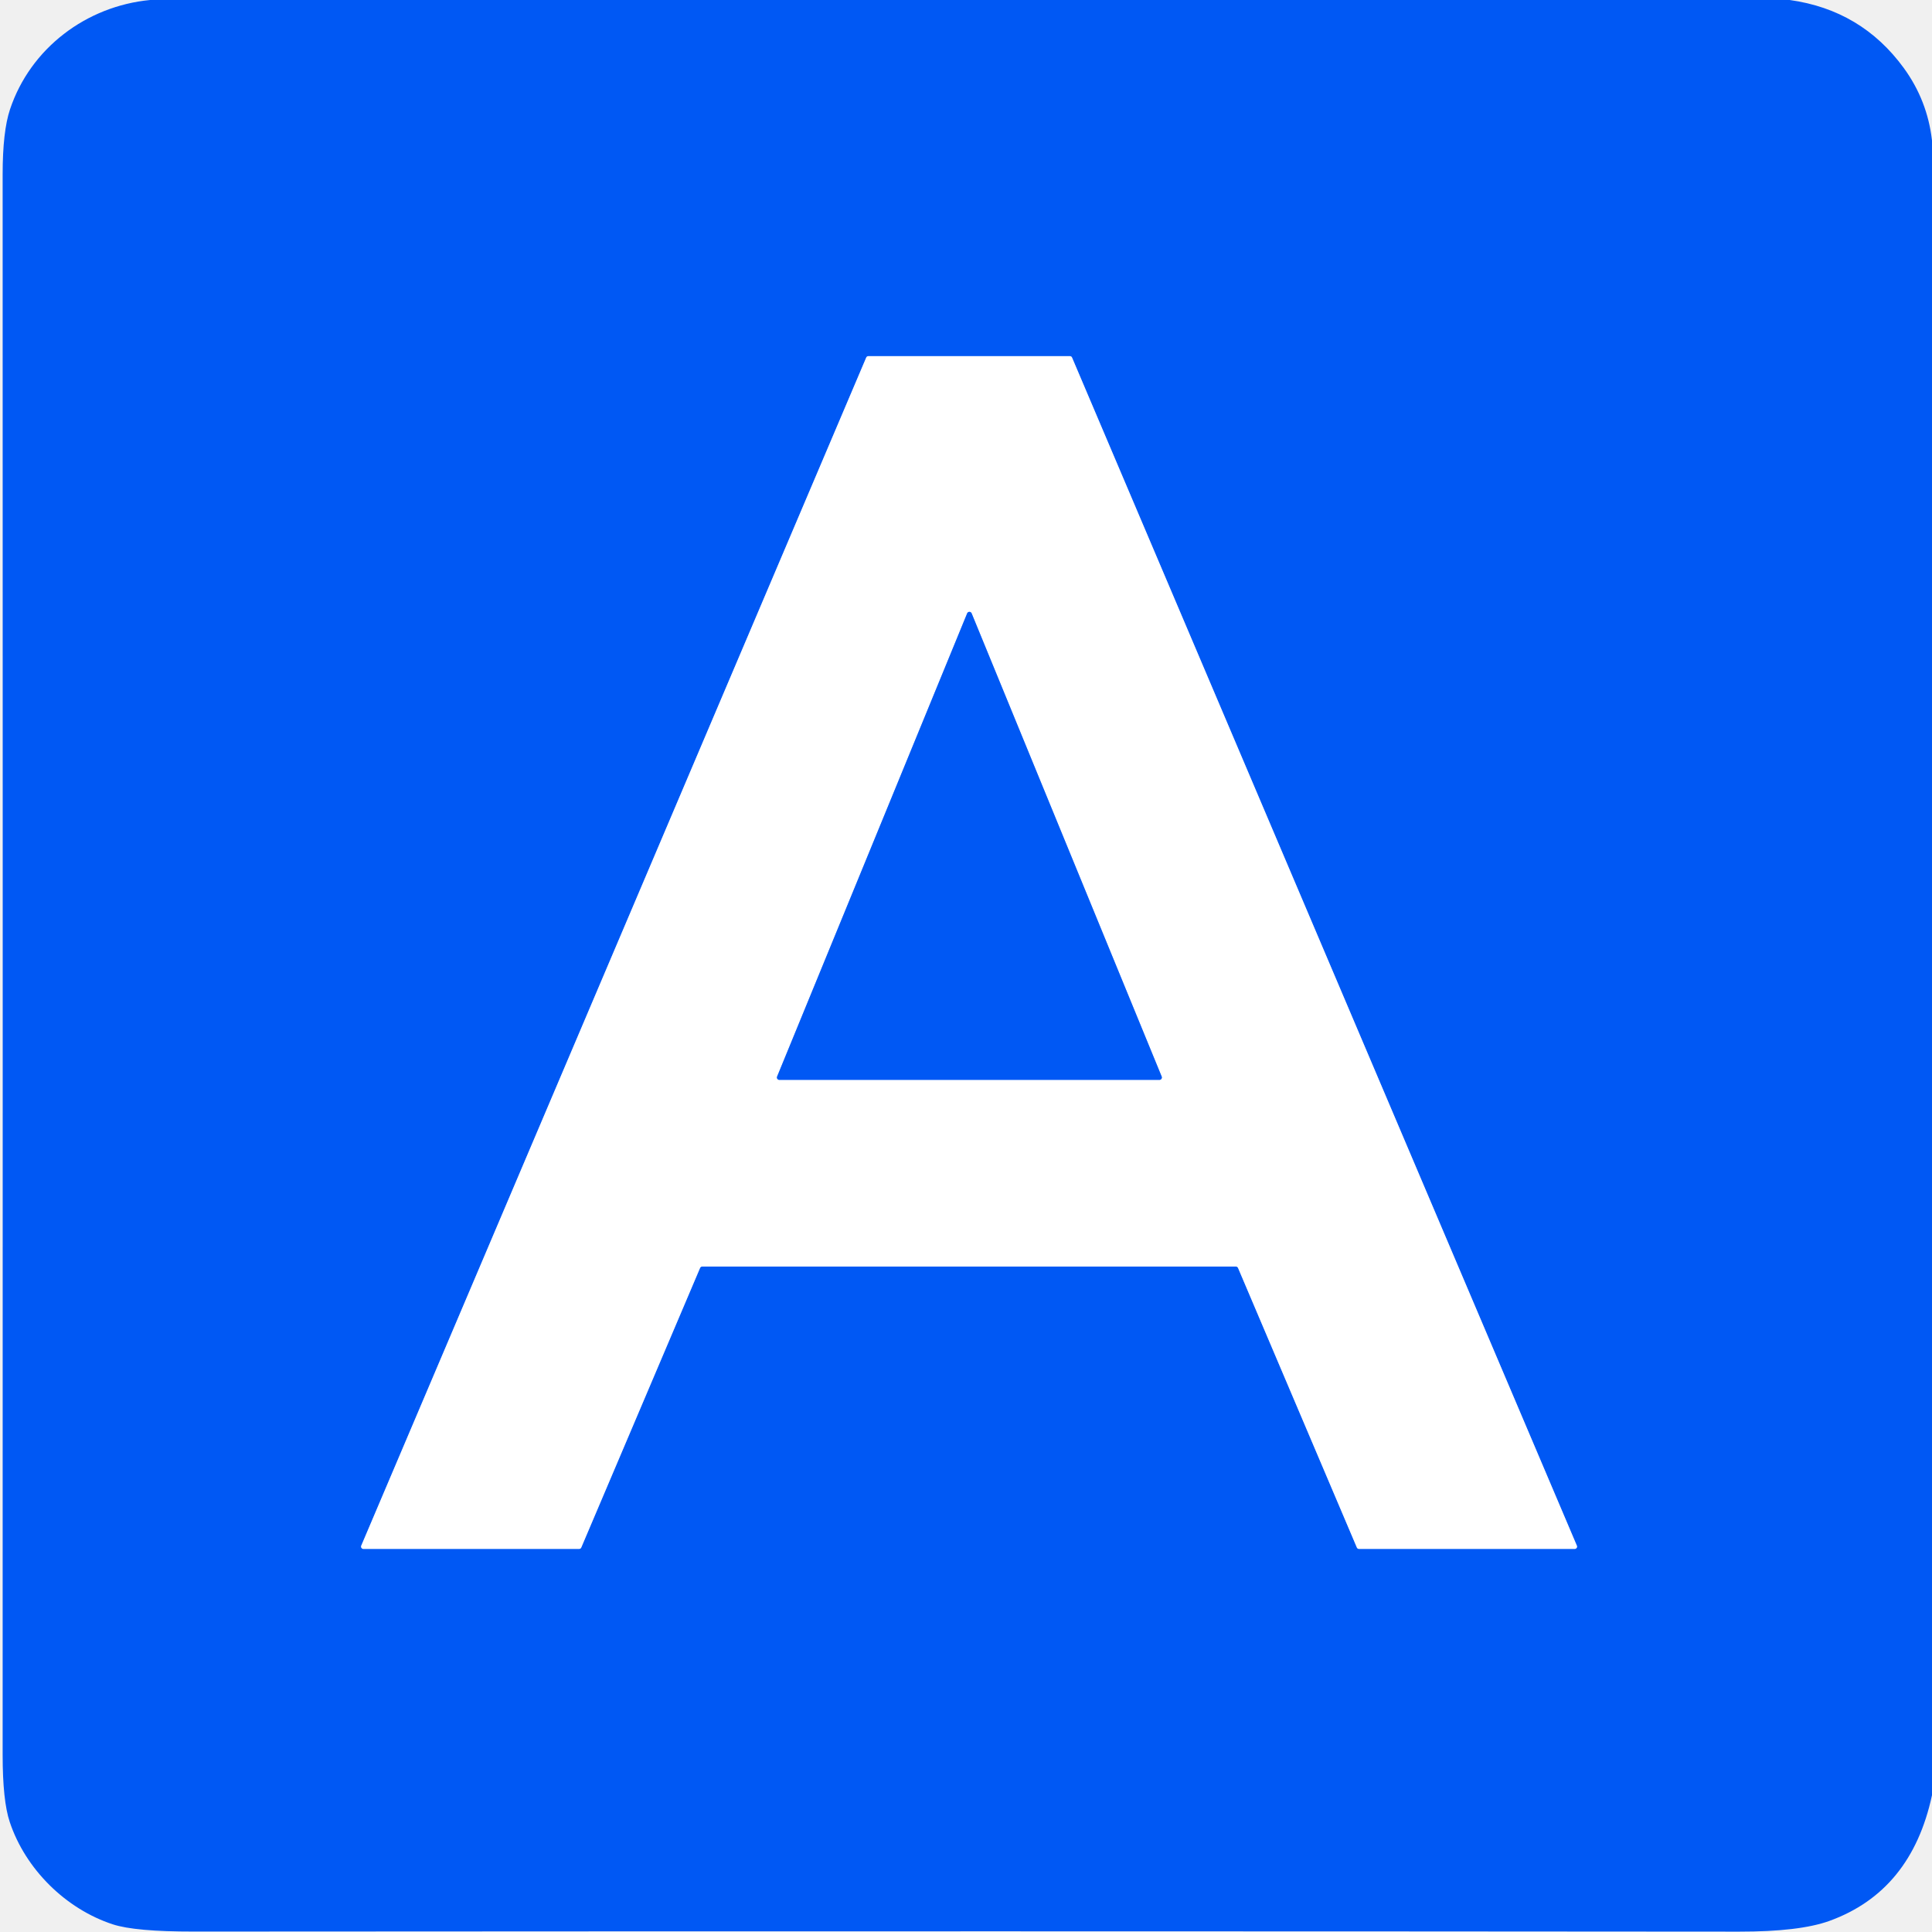
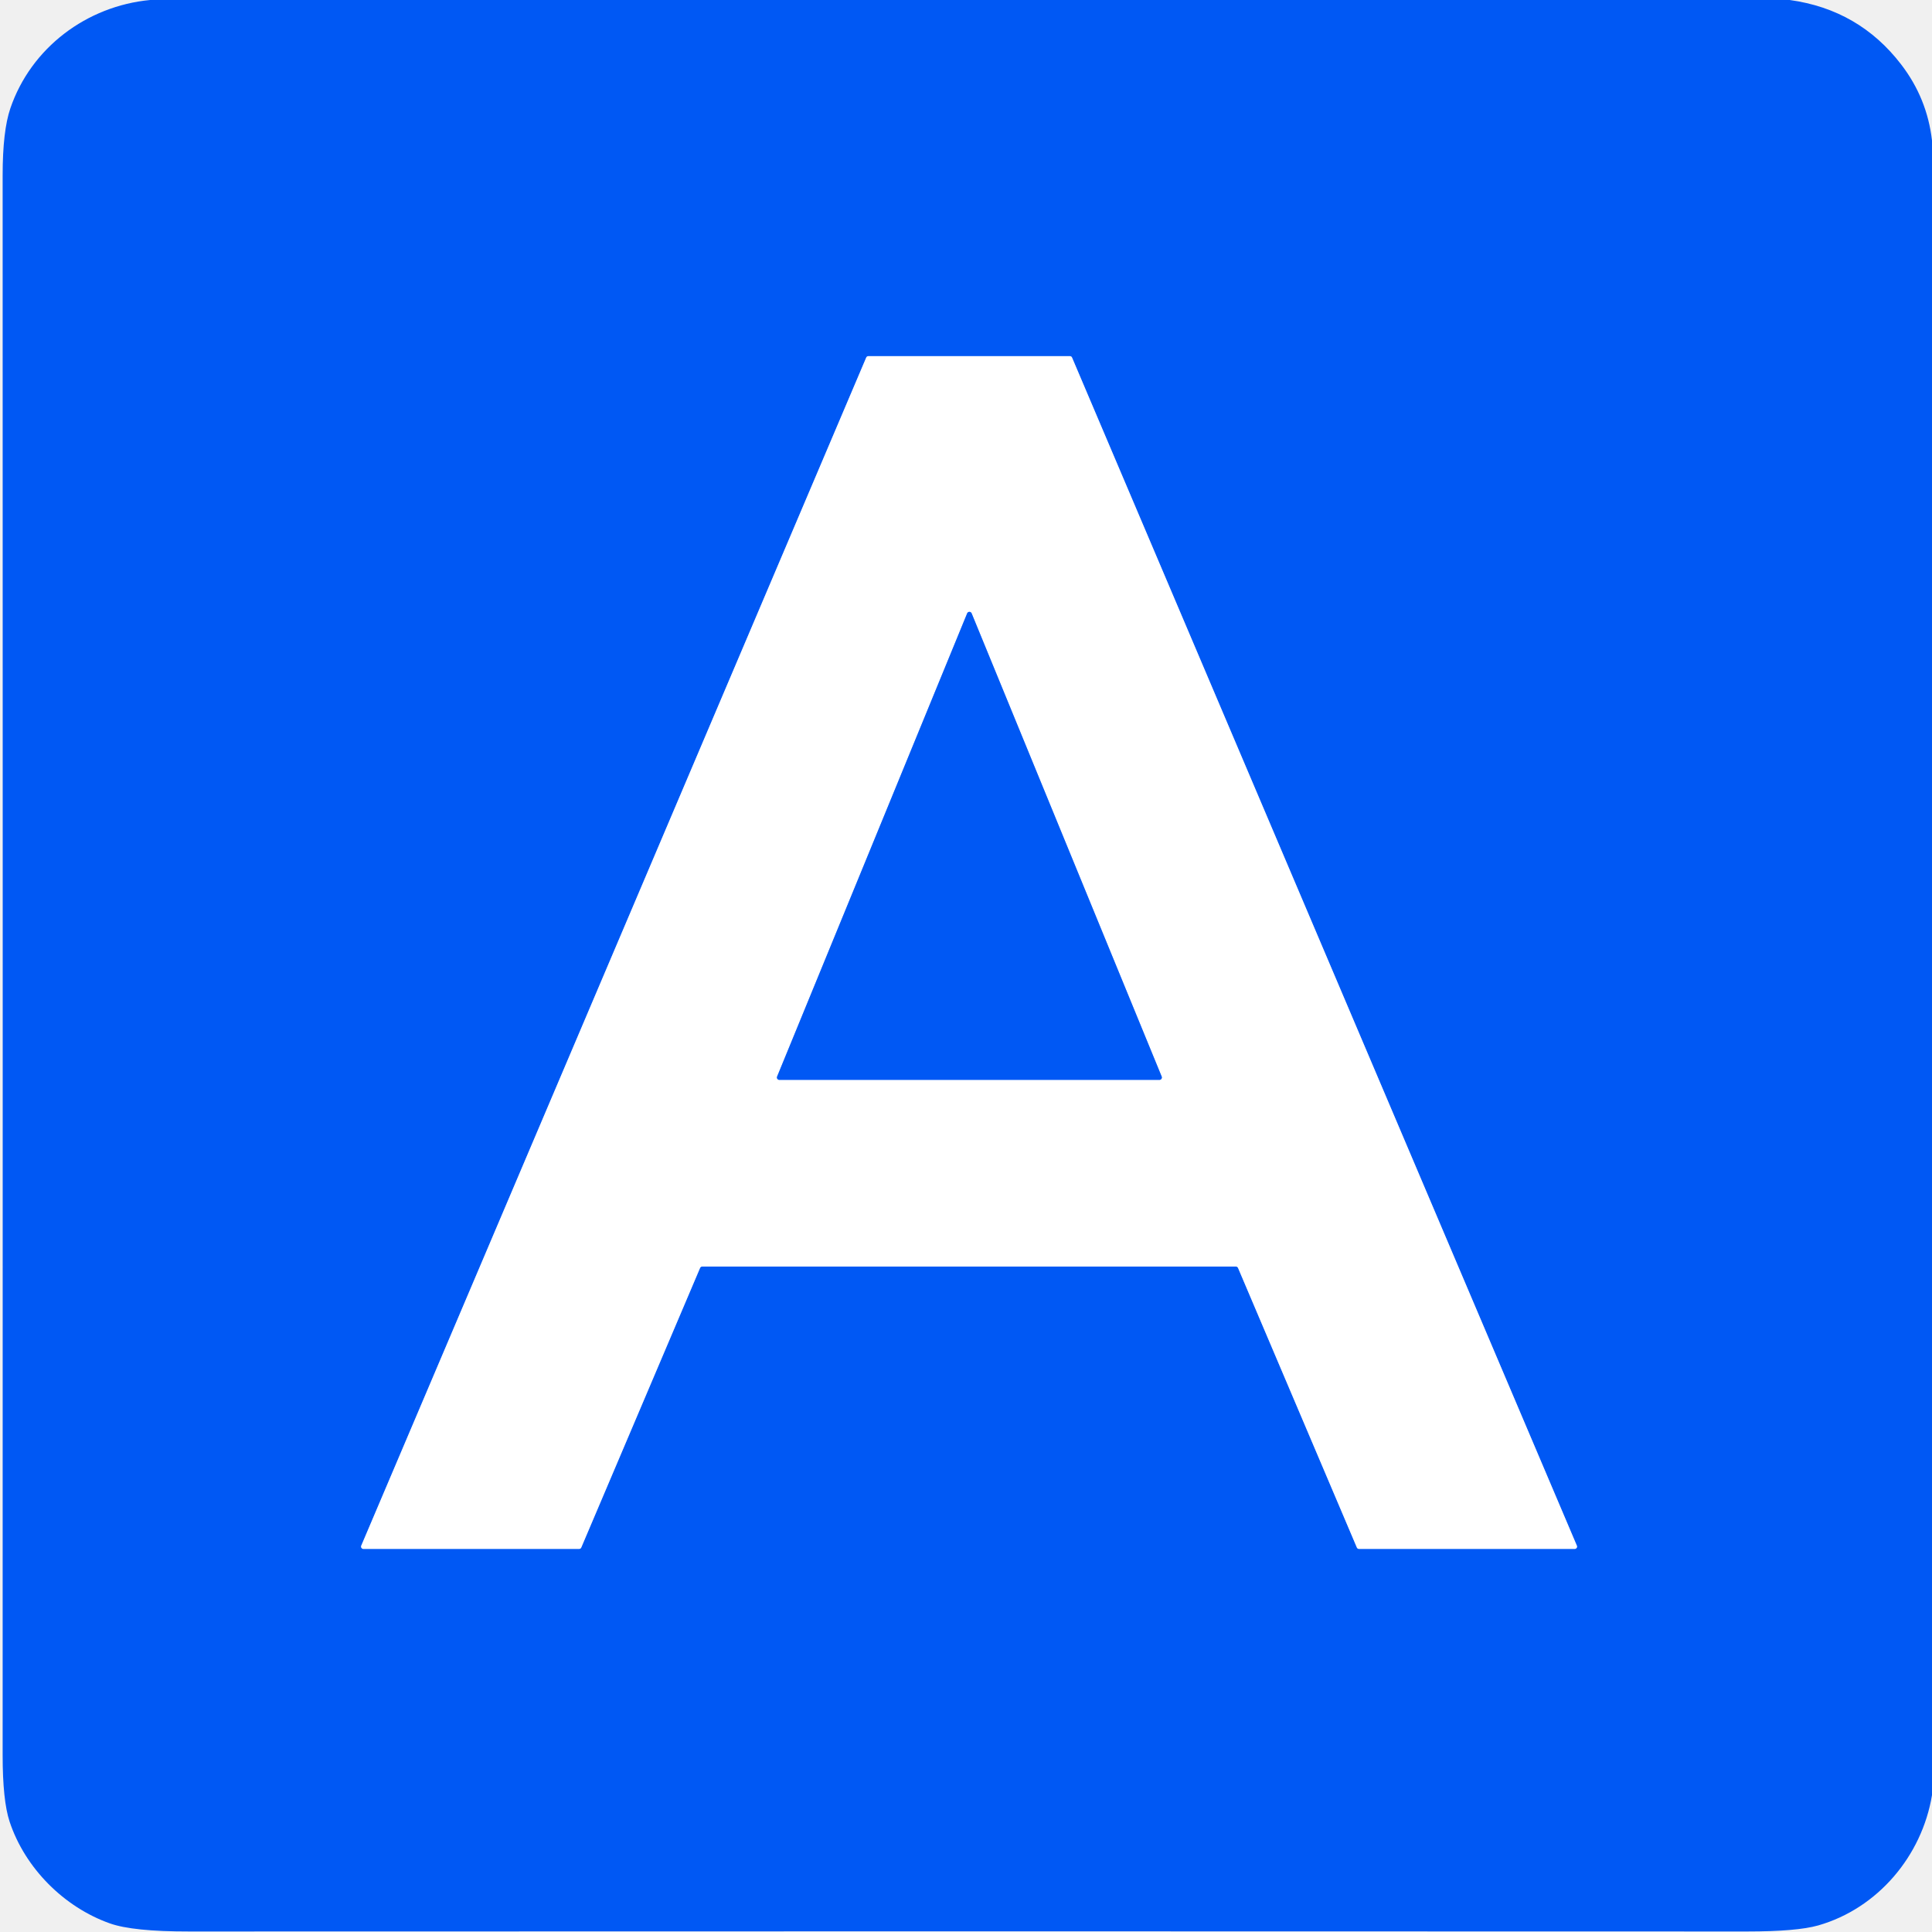
<svg xmlns="http://www.w3.org/2000/svg" version="1.1" viewBox="0.00 0.00 256.00 256.00" width="128" height="128">
  <g stroke-width="2.00" fill="none" stroke-linecap="butt">
    <path stroke="#80acfa" vector-effect="non-scaling-stroke" d="   M 76.73 205.24   A 0.31 0.31 0.0 0 0 77.02 205.05   L 92.76 168.01   A 0.31 0.31 0.0 0 1 93.05 167.82   L 163.76 167.82   A 0.31 0.31 0.0 0 1 164.05 168.01   L 179.79 205.05   A 0.31 0.31 0.0 0 0 180.08 205.24   L 208.65 205.24   A 0.31 0.31 0.0 0 0 208.94 204.81   L 142.05 47.38   A 0.31 0.31 0.0 0 0 141.76 47.19   L 115.07 47.19   A 0.31 0.31 0.0 0 0 114.78 47.38   L 47.87 204.81   A 0.31 0.31 0.0 0 0 48.16 205.24   L 76.73 205.24" />
    <path stroke="#80acfa" vector-effect="non-scaling-stroke" d="   M 102.97 142.65   A 0.32 0.32 0.0 0 0 103.26 143.09   L 153.64 143.09   A 0.32 0.32 0.0 0 0 153.93 142.65   L 128.75 81.28   A 0.32 0.32 0.0 0 0 128.15 81.28   L 102.97 142.65" />
  </g>
-   <path fill="#0058f4" d="   M 237.15 0.00   Q 246.66 1.33 252.26 9.01   Q 255.40 13.32 256.00 18.62   L 256.00 237.87   Q 253.27 250.61 242.38 254.54   Q 238.43 255.96 230.45 255.95   Q 136.91 255.87 25.68 255.94   Q 17.87 255.95 14.93 254.98   C 8.74 252.95 3.38 247.70 1.29 241.42   Q 0.35 238.62 0.35 232.50   Q 0.37 122.37 0.35 23.11   Q 0.35 17.40 1.33 14.48   C 4.04 6.38 11.44 0.81 19.89 0.00   L 237.15 0.00   Z   M 76.73 205.24   A 0.31 0.31 0.0 0 0 77.02 205.05   L 92.76 168.01   A 0.31 0.31 0.0 0 1 93.05 167.82   L 163.76 167.82   A 0.31 0.31 0.0 0 1 164.05 168.01   L 179.79 205.05   A 0.31 0.31 0.0 0 0 180.08 205.24   L 208.65 205.24   A 0.31 0.31 0.0 0 0 208.94 204.81   L 142.05 47.38   A 0.31 0.31 0.0 0 0 141.76 47.19   L 115.07 47.19   A 0.31 0.31 0.0 0 0 114.78 47.38   L 47.87 204.81   A 0.31 0.31 0.0 0 0 48.16 205.24   L 76.73 205.24   Z" />
+   <path fill="#0058f4" d="   M 237.15 0.00   Q 246.34 1.27 251.92 8.55   Q 255.36 13.03 256.00 18.62   L 256.00 237.86   C 254.67 245.93 248.80 252.88 240.92 255.13   Q 238.10 255.93 231.52 255.93   Q 131.49 255.89 25.07 255.93   Q 17.60 255.94 14.56 254.86   C 8.51 252.72 3.32 247.56 1.27 241.37   Q 0.35 238.58 0.35 232.55   Q 0.37 127.47 0.35 23.23   Q 0.35 17.35 1.37 14.36   C 4.11 6.33 11.48 0.80 19.89 0.00   L 237.15 0.00   Z   M 76.73 205.24   A 0.31 0.31 0.0 0 0 77.02 205.05   L 92.76 168.01   A 0.31 0.31 0.0 0 1 93.05 167.82   L 163.76 167.82   A 0.31 0.31 0.0 0 1 164.05 168.01   L 179.79 205.05   A 0.31 0.31 0.0 0 0 180.08 205.24   L 208.65 205.24   A 0.31 0.31 0.0 0 0 208.94 204.81   L 142.05 47.38   A 0.31 0.31 0.0 0 0 141.76 47.19   L 115.07 47.19   A 0.31 0.31 0.0 0 0 114.78 47.38   L 47.87 204.81   A 0.31 0.31 0.0 0 0 48.16 205.24   L 76.73 205.24   Z" />
  <path fill="#ffffff" d="   M 76.73 205.24   L 48.16 205.24   A 0.31 0.31 0.0 0 1 47.87 204.81   L 114.78 47.38   A 0.31 0.31 0.0 0 1 115.07 47.19   L 141.76 47.19   A 0.31 0.31 0.0 0 1 142.05 47.38   L 208.94 204.81   A 0.31 0.31 0.0 0 1 208.65 205.24   L 180.08 205.24   A 0.31 0.31 0.0 0 1 179.79 205.05   L 164.05 168.01   A 0.31 0.31 0.0 0 0 163.76 167.82   L 93.05 167.82   A 0.31 0.31 0.0 0 0 92.76 168.01   L 77.02 205.05   A 0.31 0.31 0.0 0 1 76.73 205.24   Z   M 102.97 142.65   A 0.32 0.32 0.0 0 0 103.26 143.09   L 153.64 143.09   A 0.32 0.32 0.0 0 0 153.93 142.65   L 128.75 81.28   A 0.32 0.32 0.0 0 0 128.15 81.28   L 102.97 142.65   Z" />
  <path fill="#0058f4" d="   M 102.97 142.65   L 128.15 81.28   A 0.32 0.32 0.0 0 1 128.75 81.28   L 153.93 142.65   A 0.32 0.32 0.0 0 1 153.64 143.09   L 103.26 143.09   A 0.32 0.32 0.0 0 1 102.97 142.65   Z" />
</svg>
